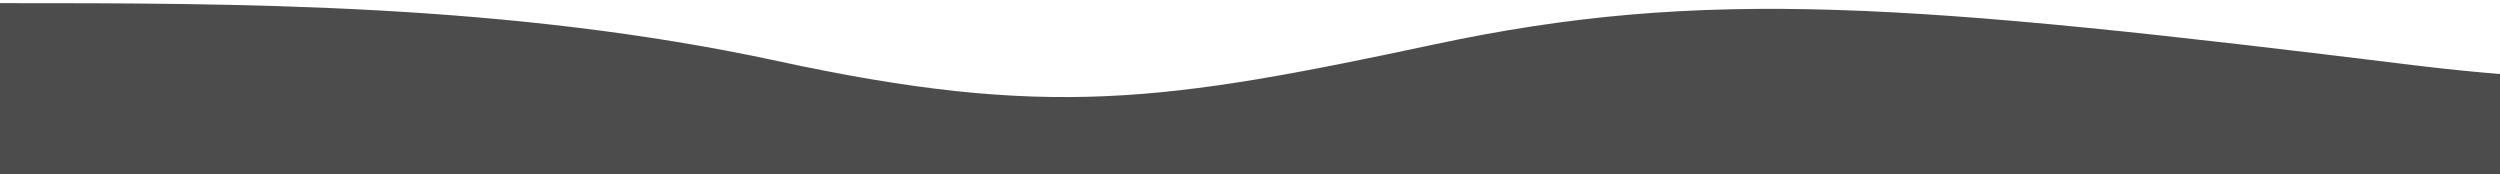
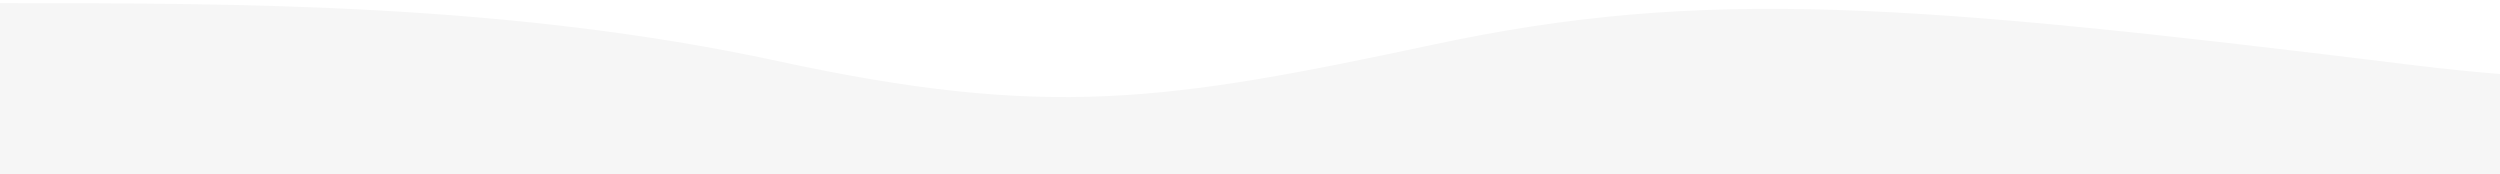
<svg xmlns="http://www.w3.org/2000/svg" class="wave-1hkxOo" version="1.1" viewBox="0 0 1440 100" preserveAspectRatio="none">
-   <path class="wavePath-haxJK1 animationPaused-2hZ4IO" d="M826.337,25.54 C670.97,58.656 603.696,68.787 447.802,35.144 C293.343,1.811 137.334,1.811 0,1.811 L0,150 L1920,150 L1920,1.811 C1739.535,-16.685 1679.864,73.161 1389.783,37.486 C1099.701,1.811 981.705,-7.577 826.337,25.54 Z" fill="#4c4c4c" />
+   <path class="wavePath-haxJK1 animationPaused-2hZ4IO" d="M826.337,25.54 C670.97,58.656 603.696,68.787 447.802,35.144 C293.343,1.811 137.334,1.811 0,1.811 L0,150 L1920,150 L1920,1.811 C1739.535,-16.685 1679.864,73.161 1389.783,37.486 C1099.701,1.811 981.705,-7.577 826.337,25.54 Z" fill="#f6f6f6" />
</svg>
